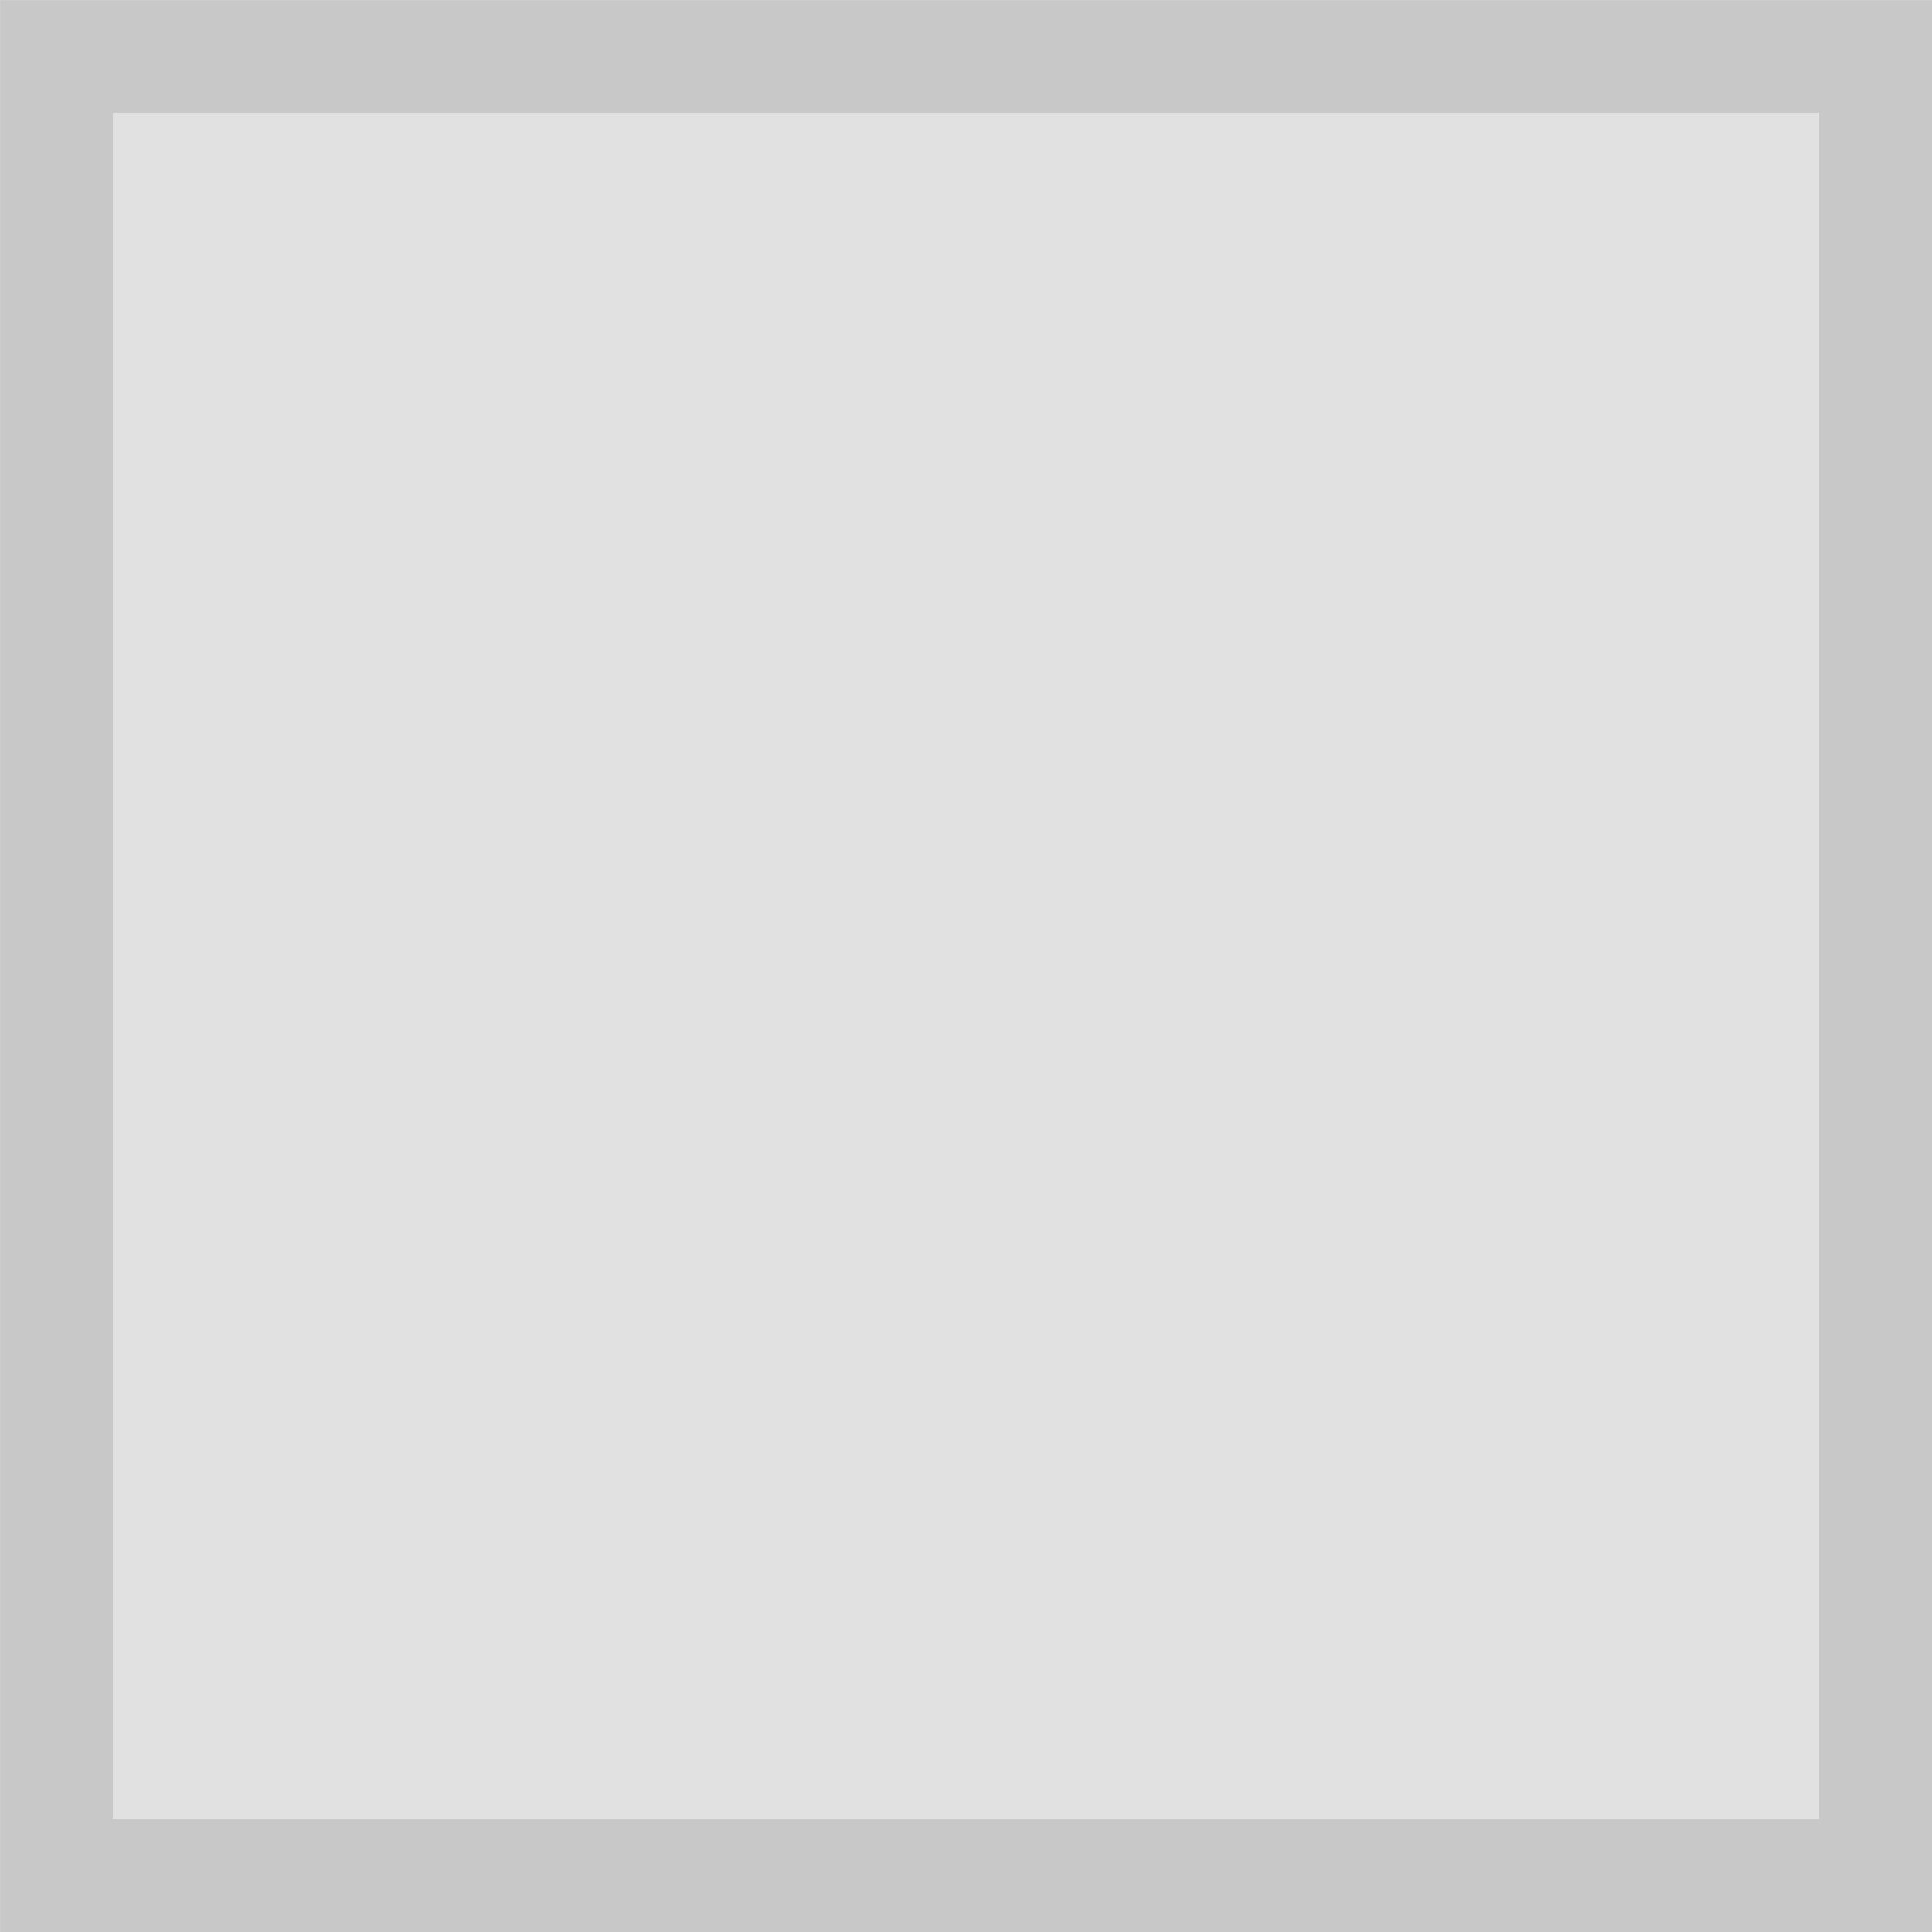
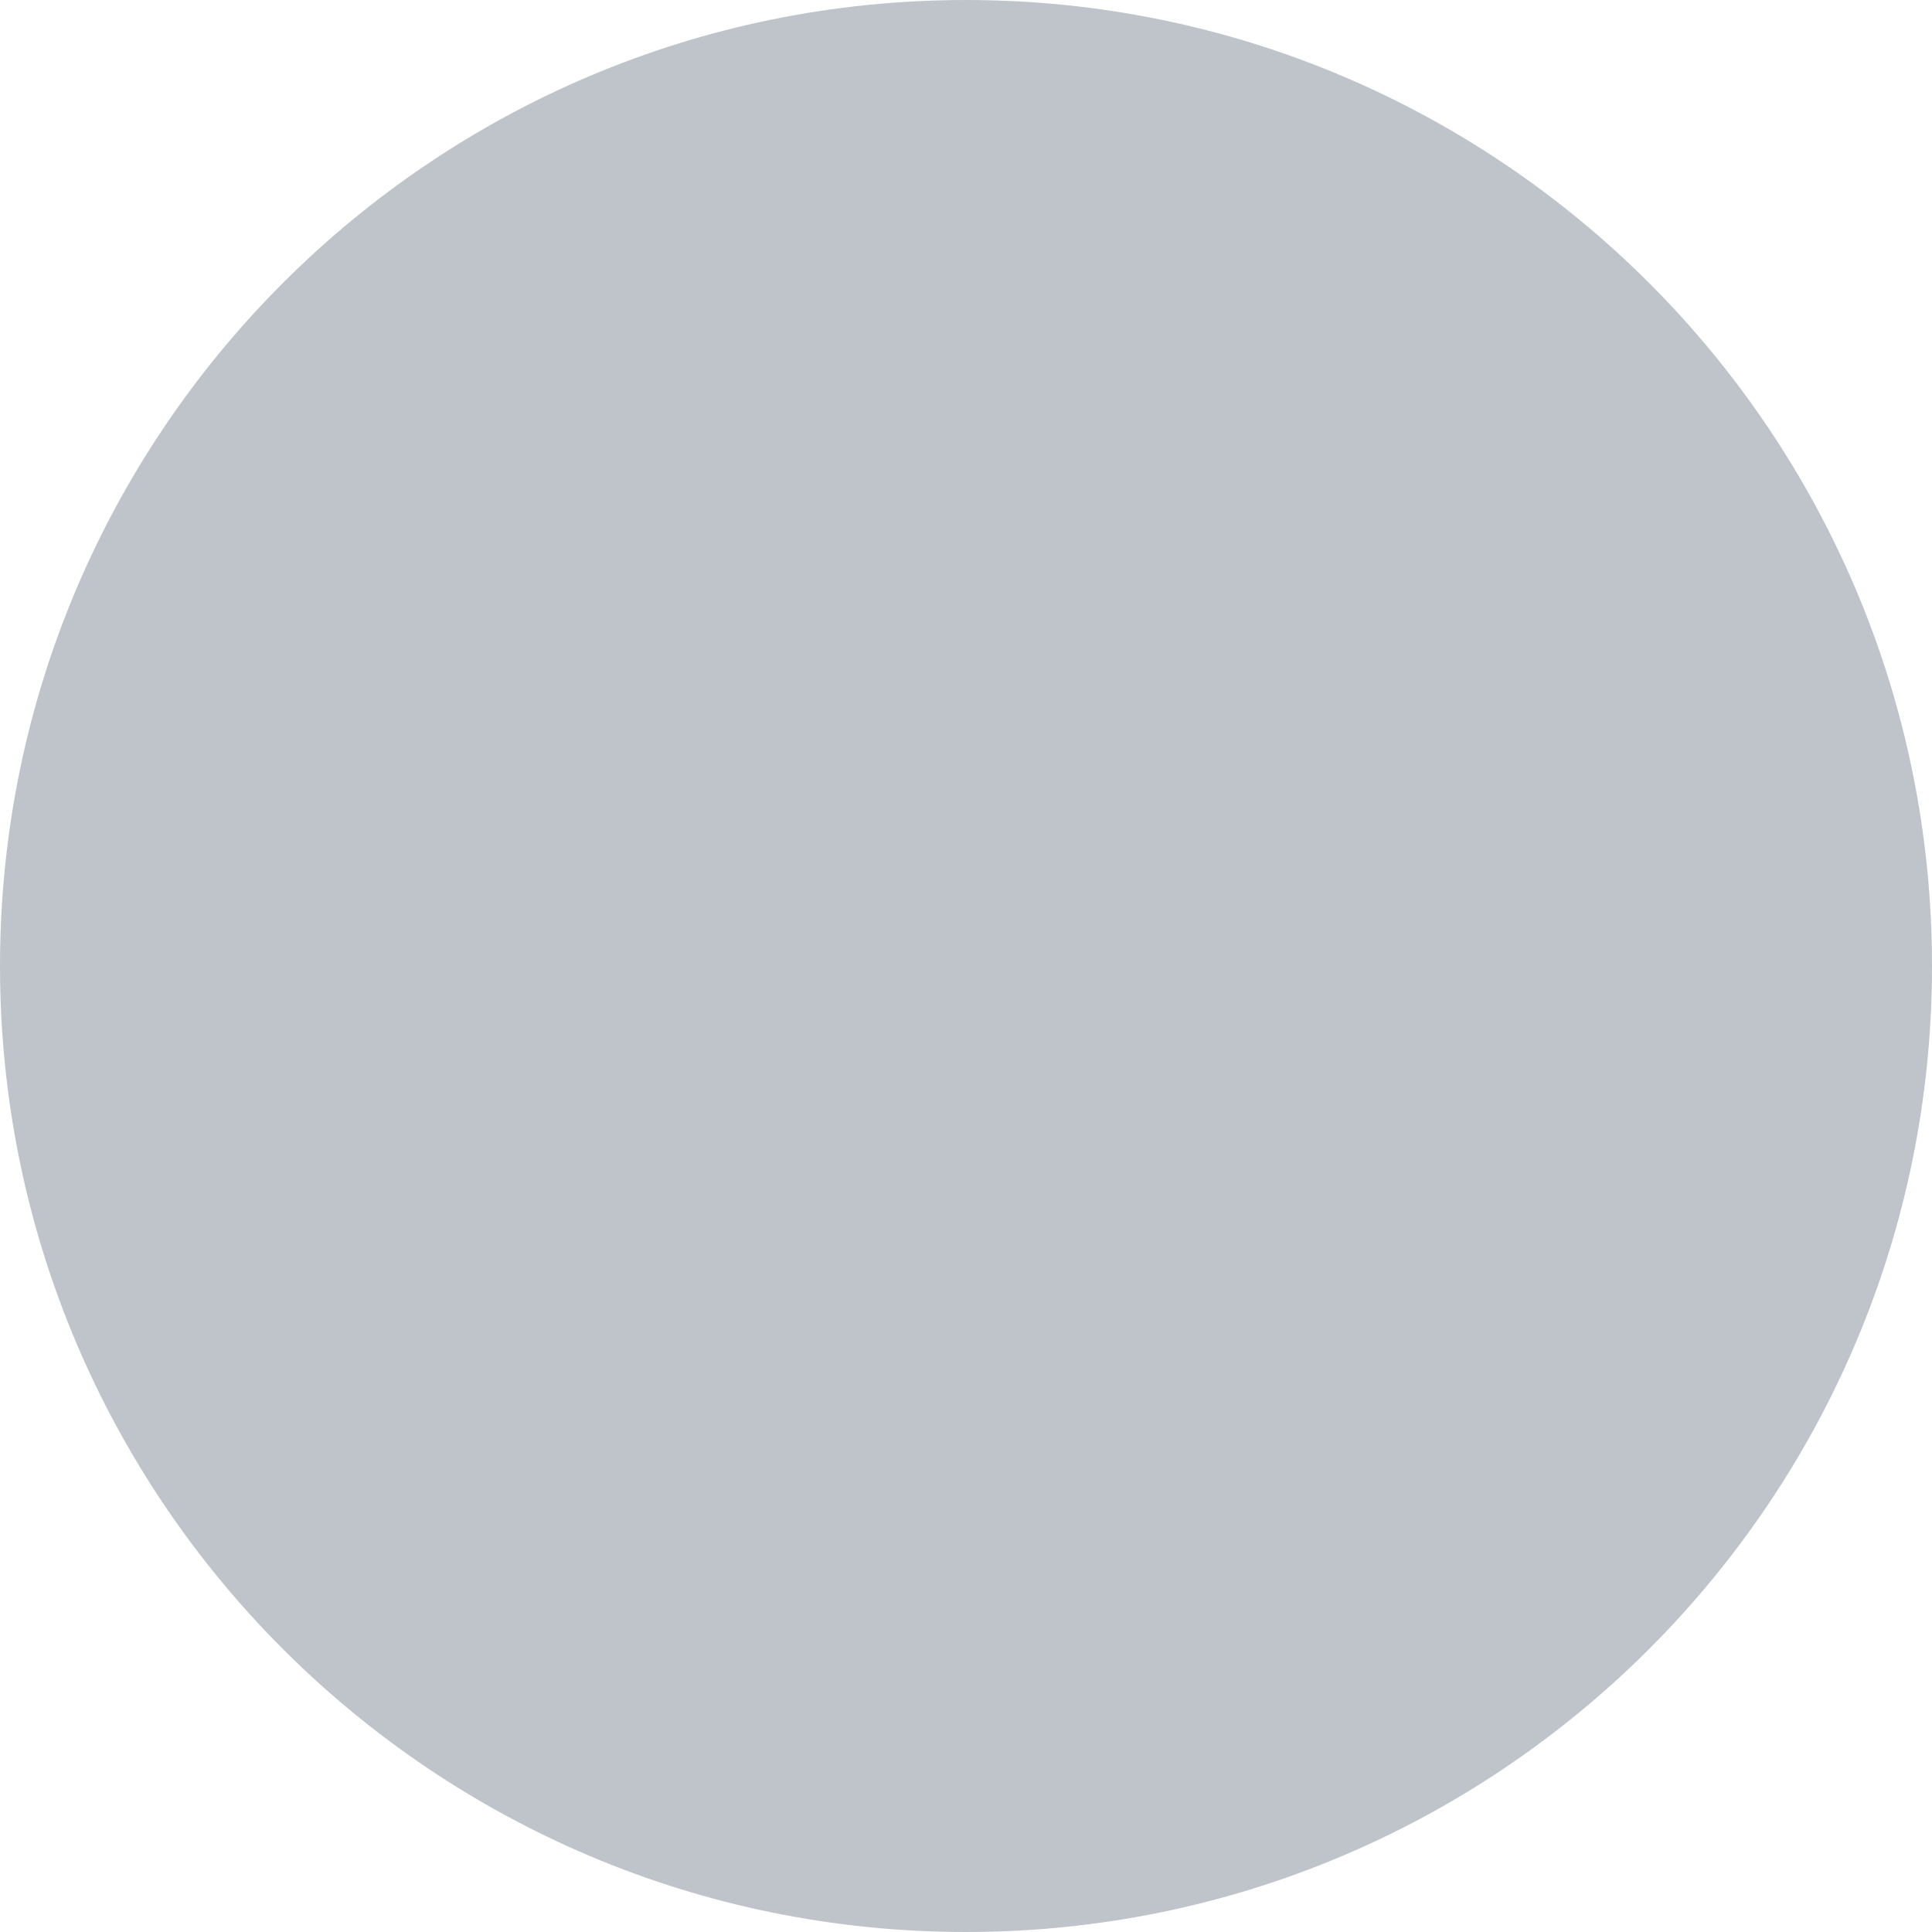
<svg xmlns="http://www.w3.org/2000/svg" viewBox="0 0 16 16" id="svg2" version="1.1" width="100%" height="100%">
-   <defs id="defs12" />
-   <rect style="fill:#e1e1e1;fill-opacity:1;stroke:#c8c8c8;stroke-width:0.935;stroke-opacity:1" id="rect2993" width="15.065" height="15.065" x="0.468" y="0.468" />
+   <defs id="defs14" />
+   <rect style="fill:#bfc4cb;fill-opacity:1;stroke:none;stroke-width:0.935;stroke-opacity:1" id="rect2993" width="16" height="16" x="0" y="-9.5367432e-07" rx="8" ry="8" />
</svg>
